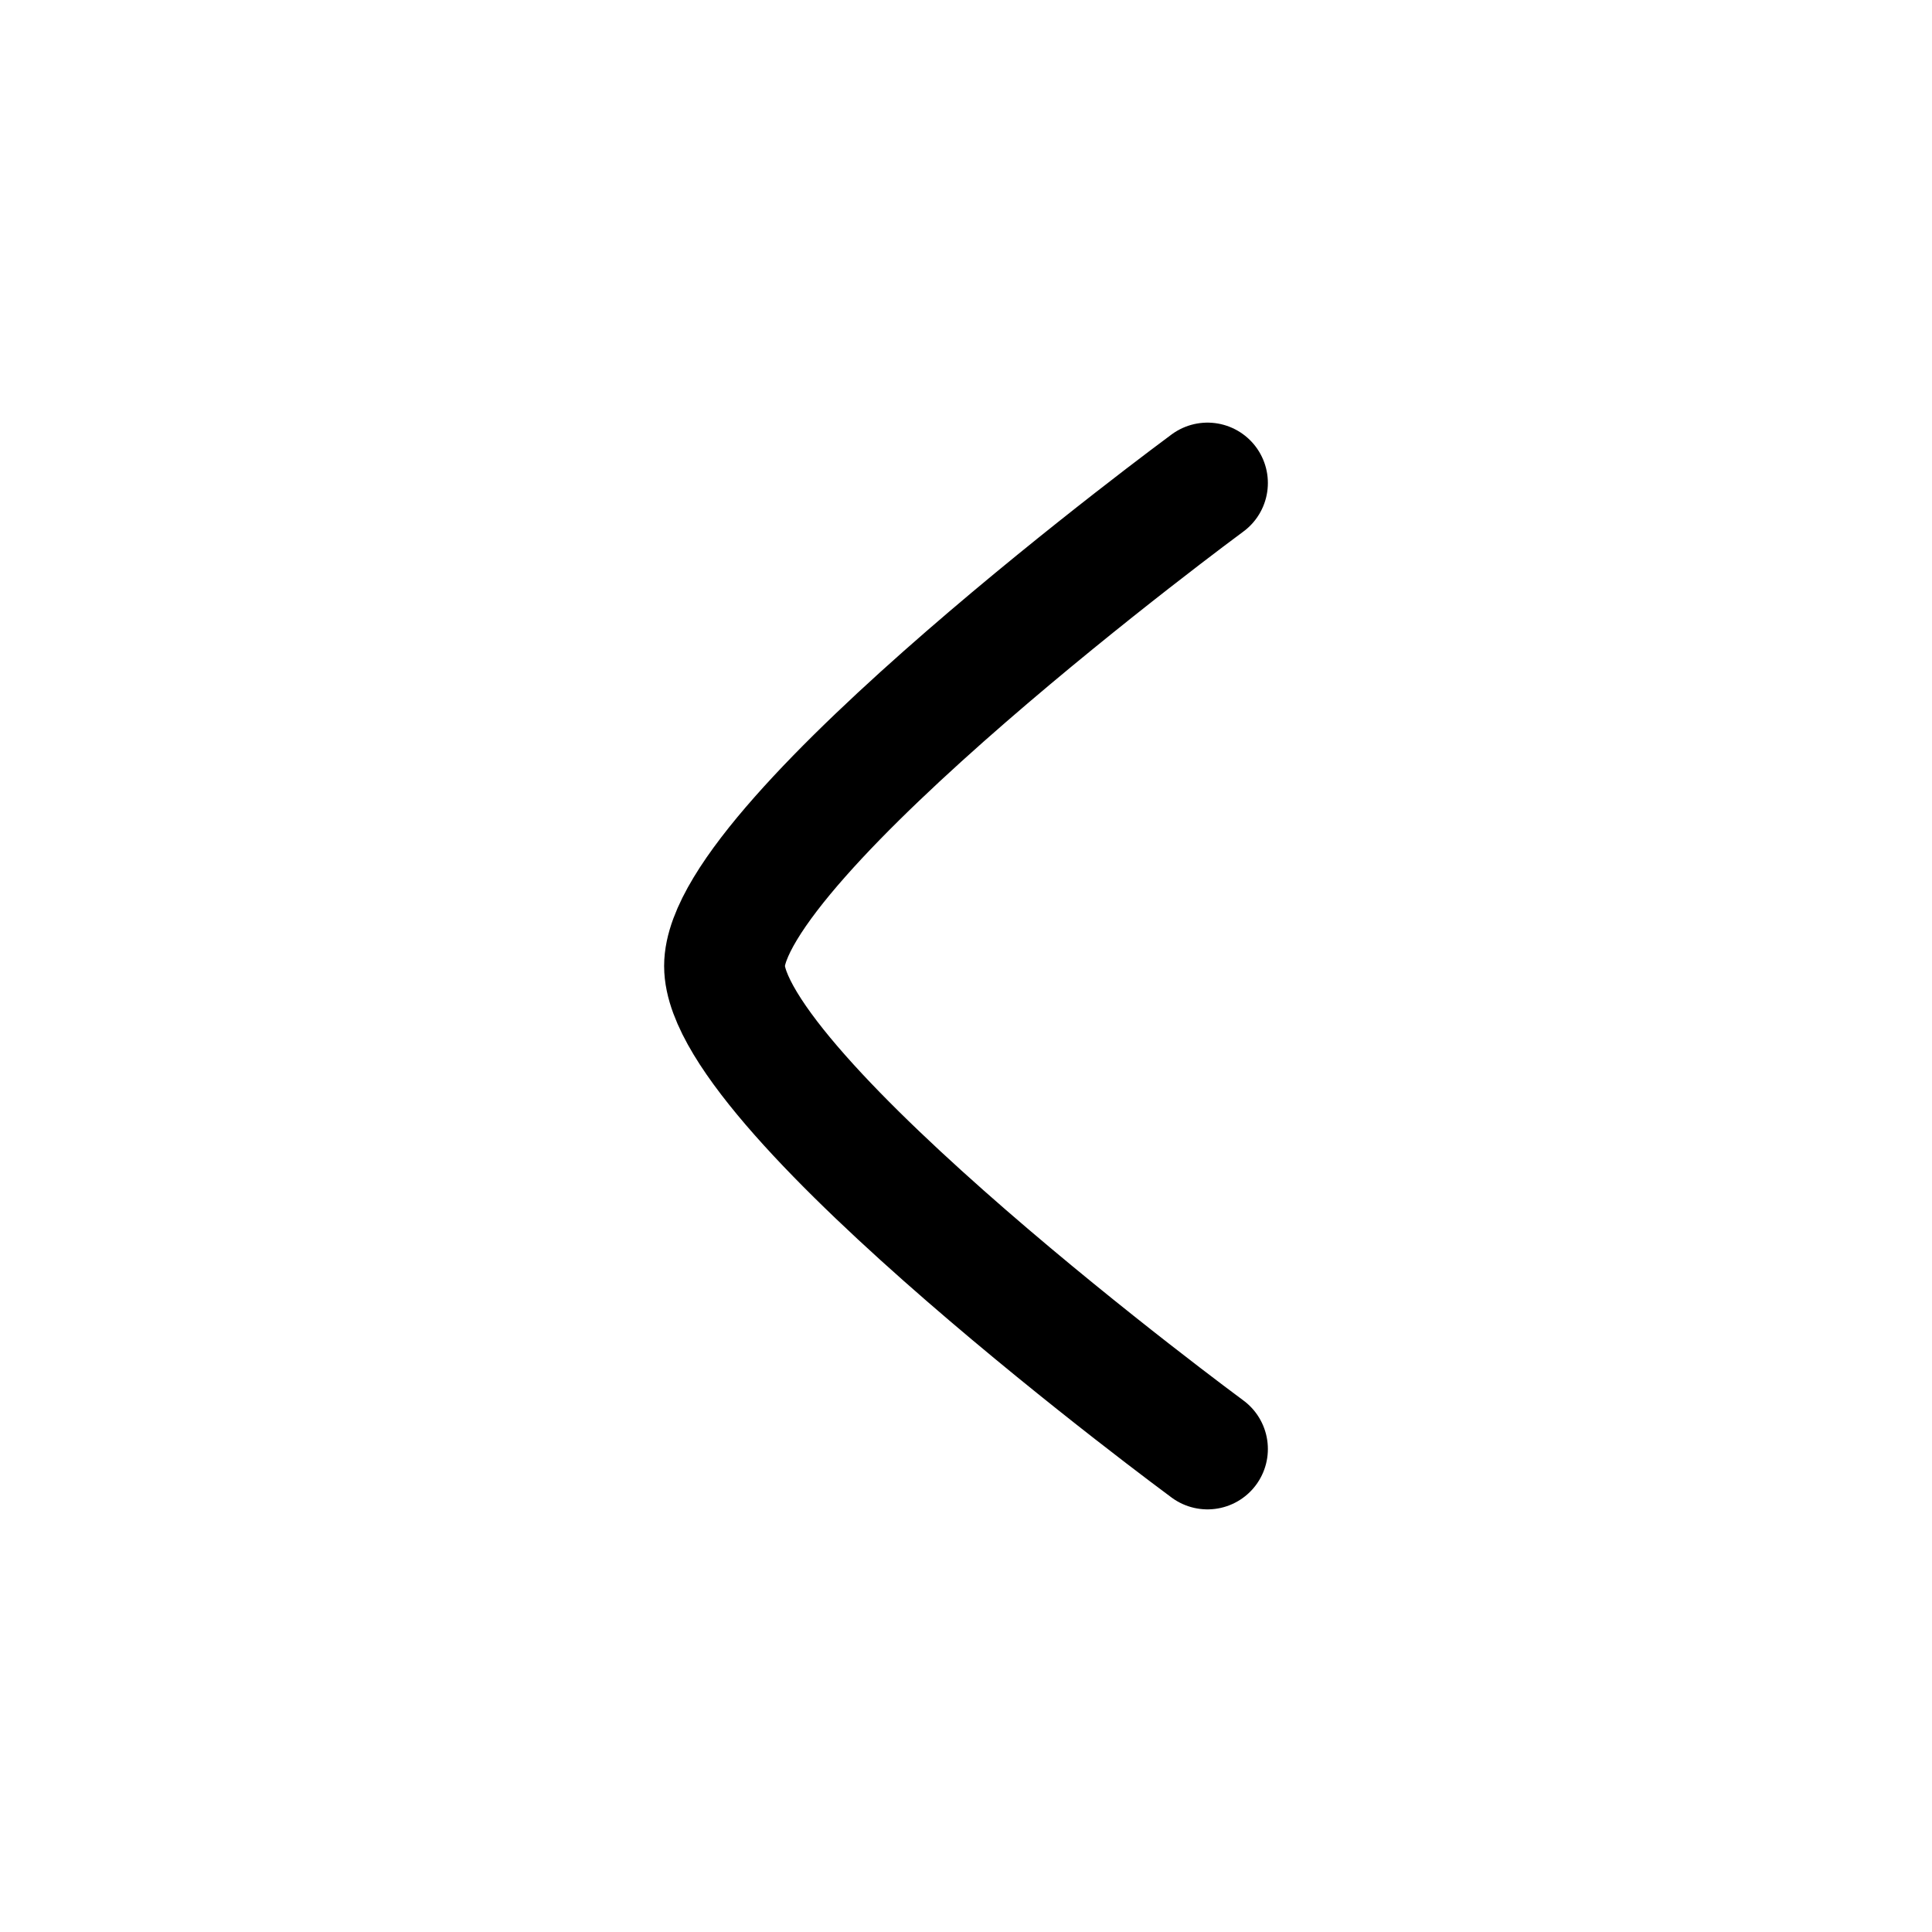
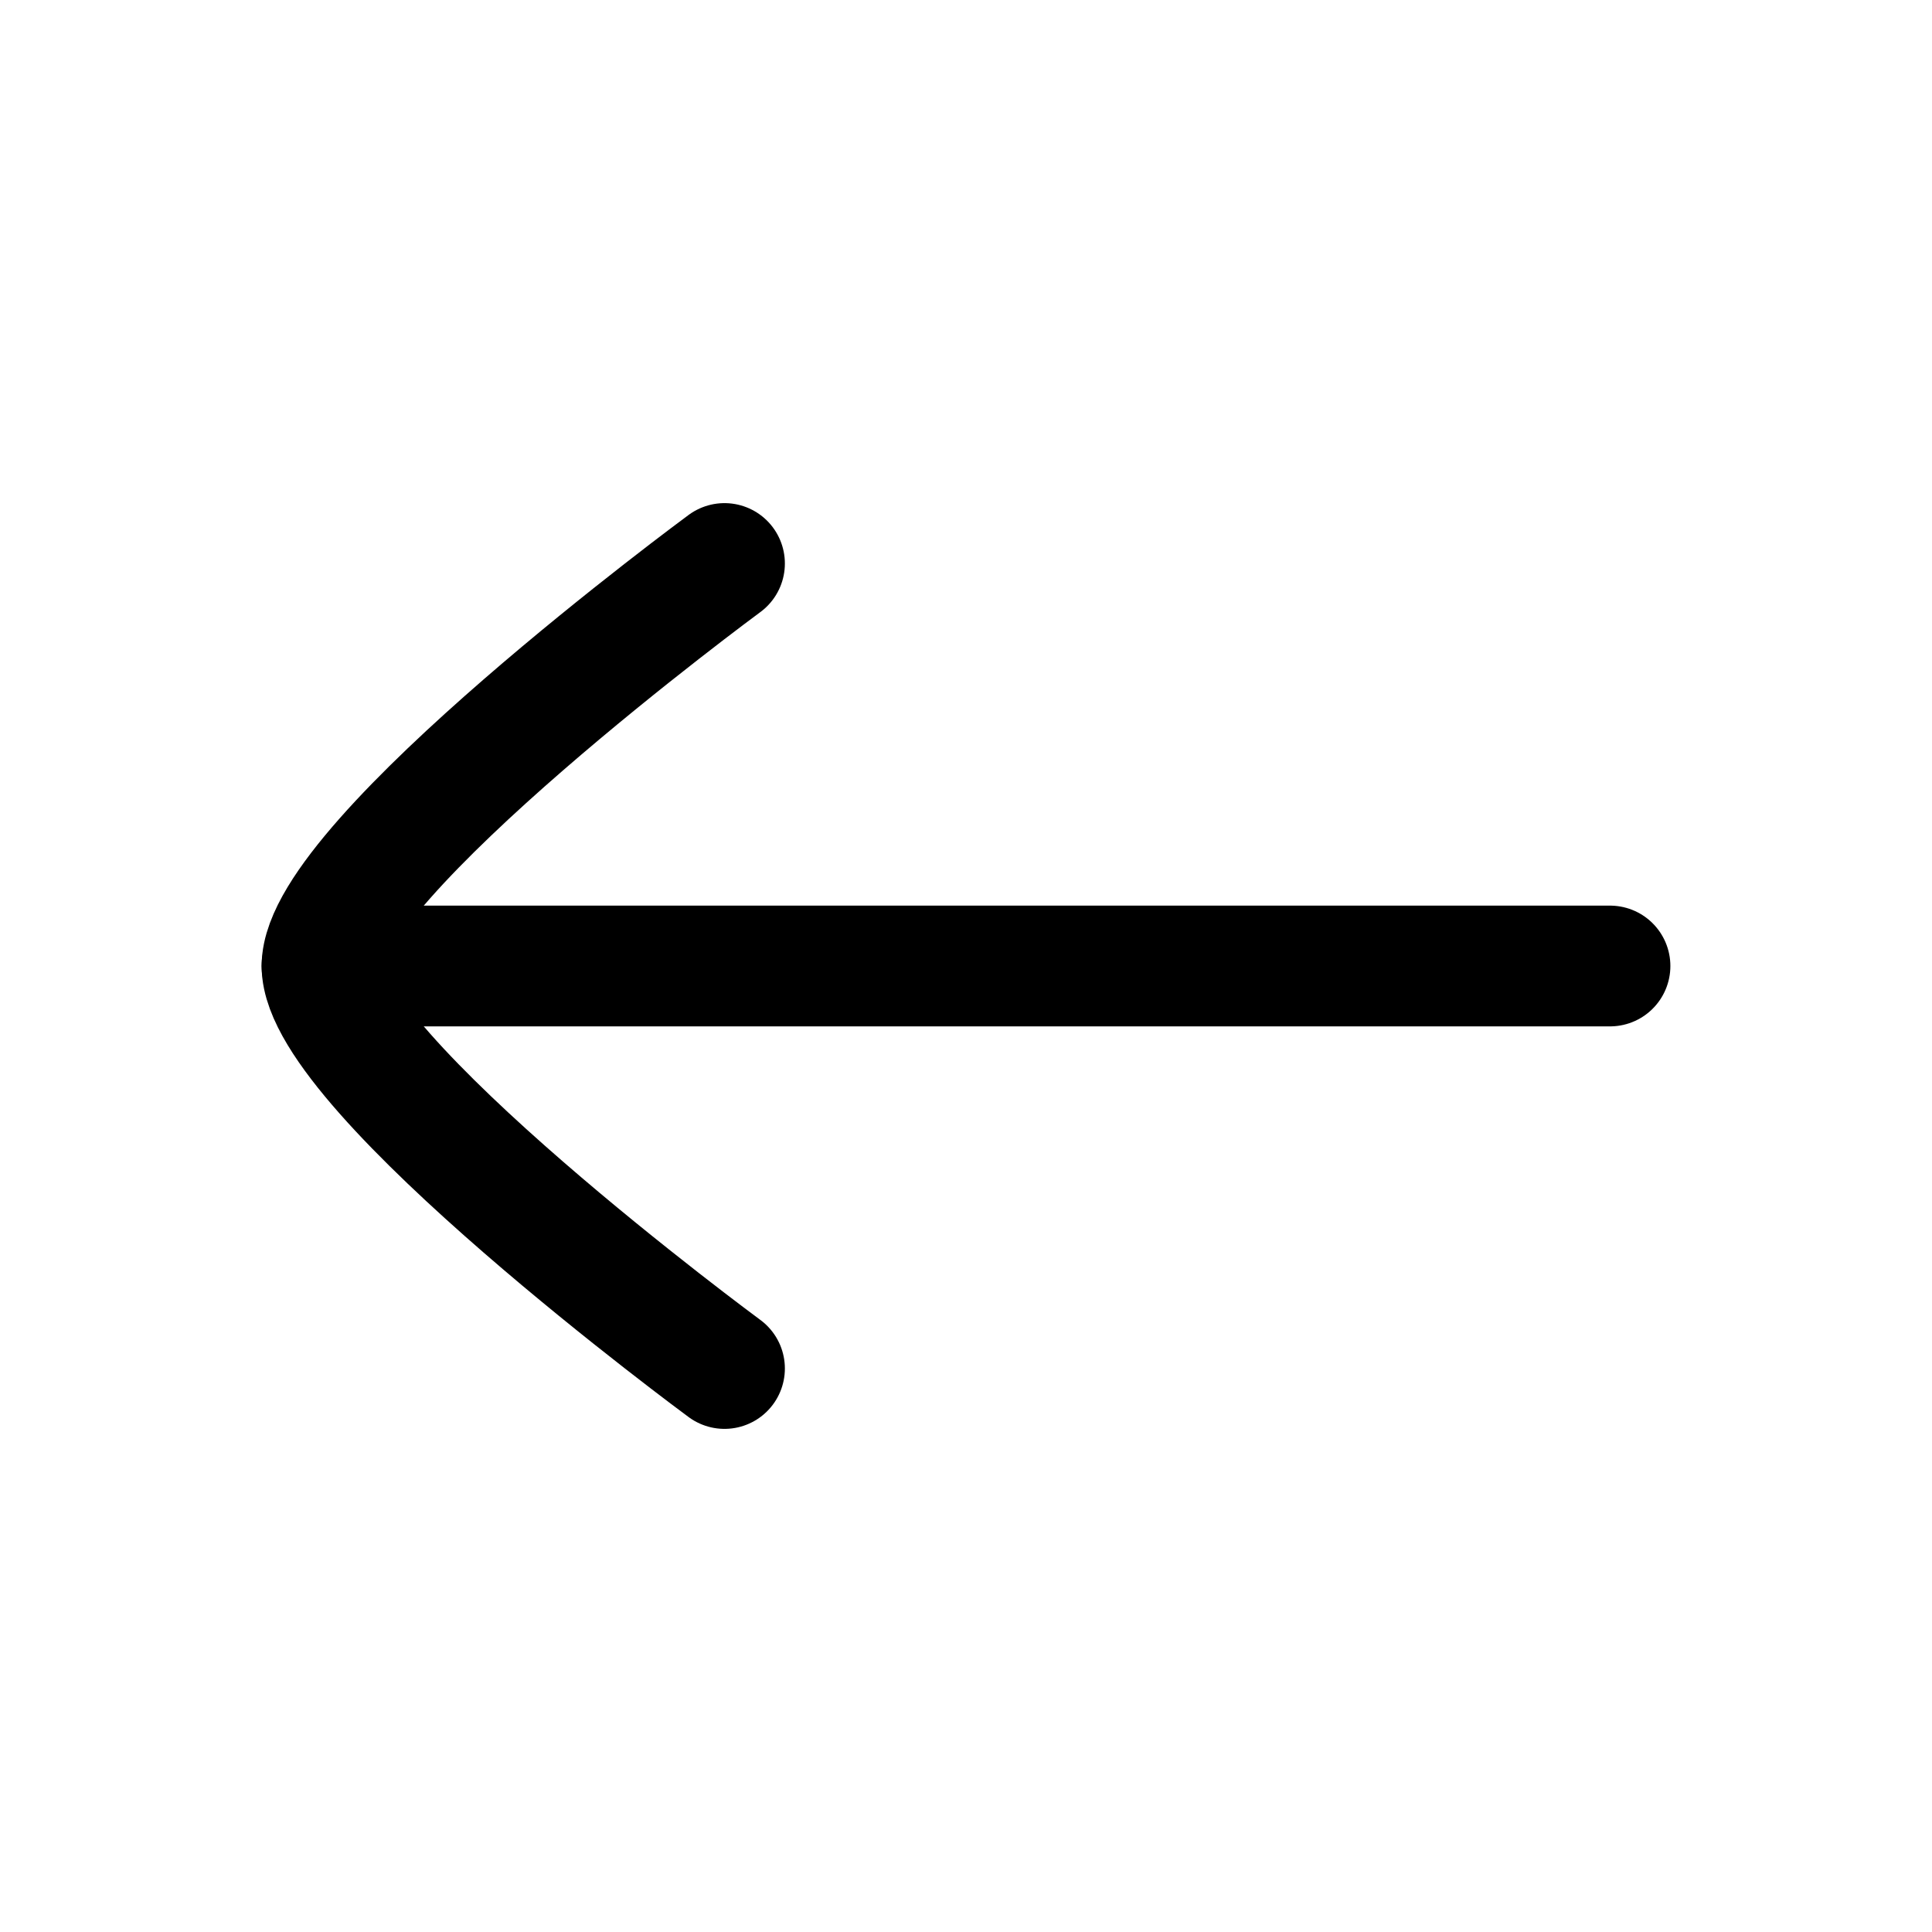
<svg xmlns="http://www.w3.org/2000/svg" width="24" height="24" viewBox="0 0 24 24" fill="none">
  <g id="arrow-left-outline">
    <g id="elements">
-       <path id="Vector" d="M15 6C15 6 9 10.419 9 12C9 13.581 15 18 15 18" stroke-width="1.5" stroke-linecap="round" stroke-linejoin="round" stroke="currentColor" />
+       <path id="Vector" d="M4 12L20 12" stroke-width="1.5" stroke-linecap="round" stroke-linejoin="round" stroke="currentColor" />
+       <path id="Vector_2" d="M9 7C9 7 4 10.682 4 12C4 13.318 9 17 9 17" stroke-width="1.5" stroke-linecap="round" stroke-linejoin="round" stroke="currentColor" />
    </g>
  </g>
</svg>
